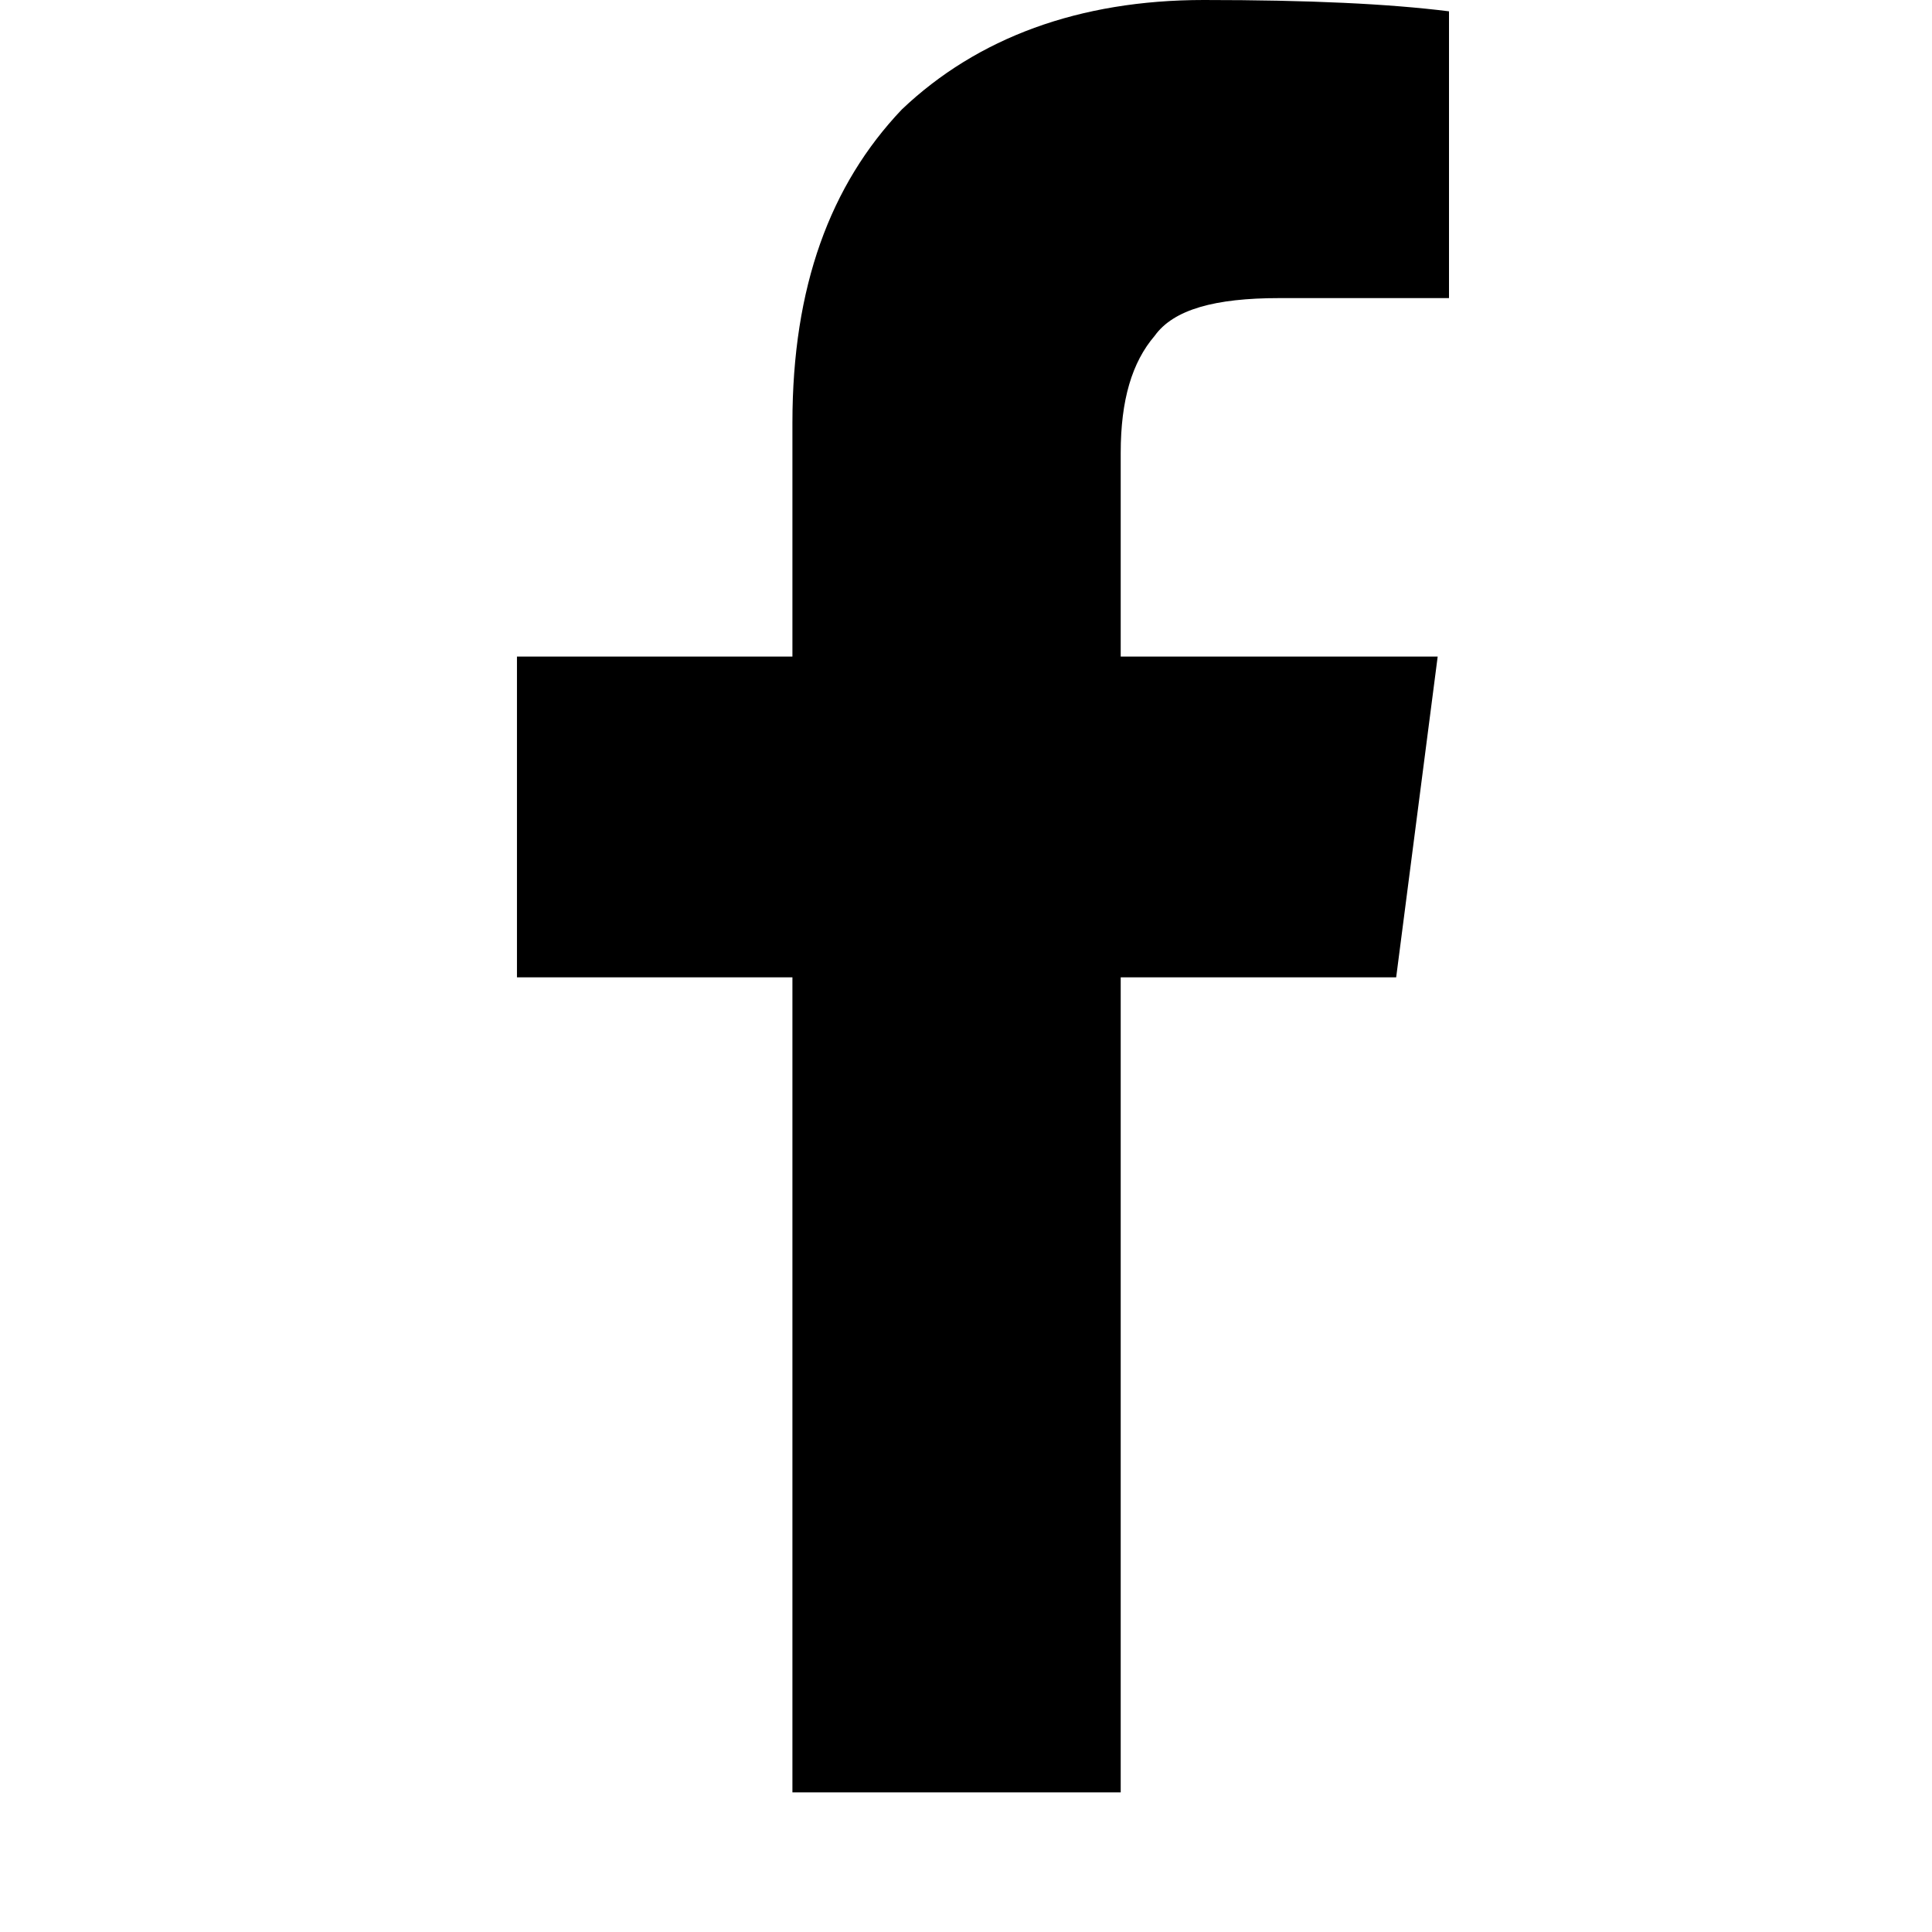
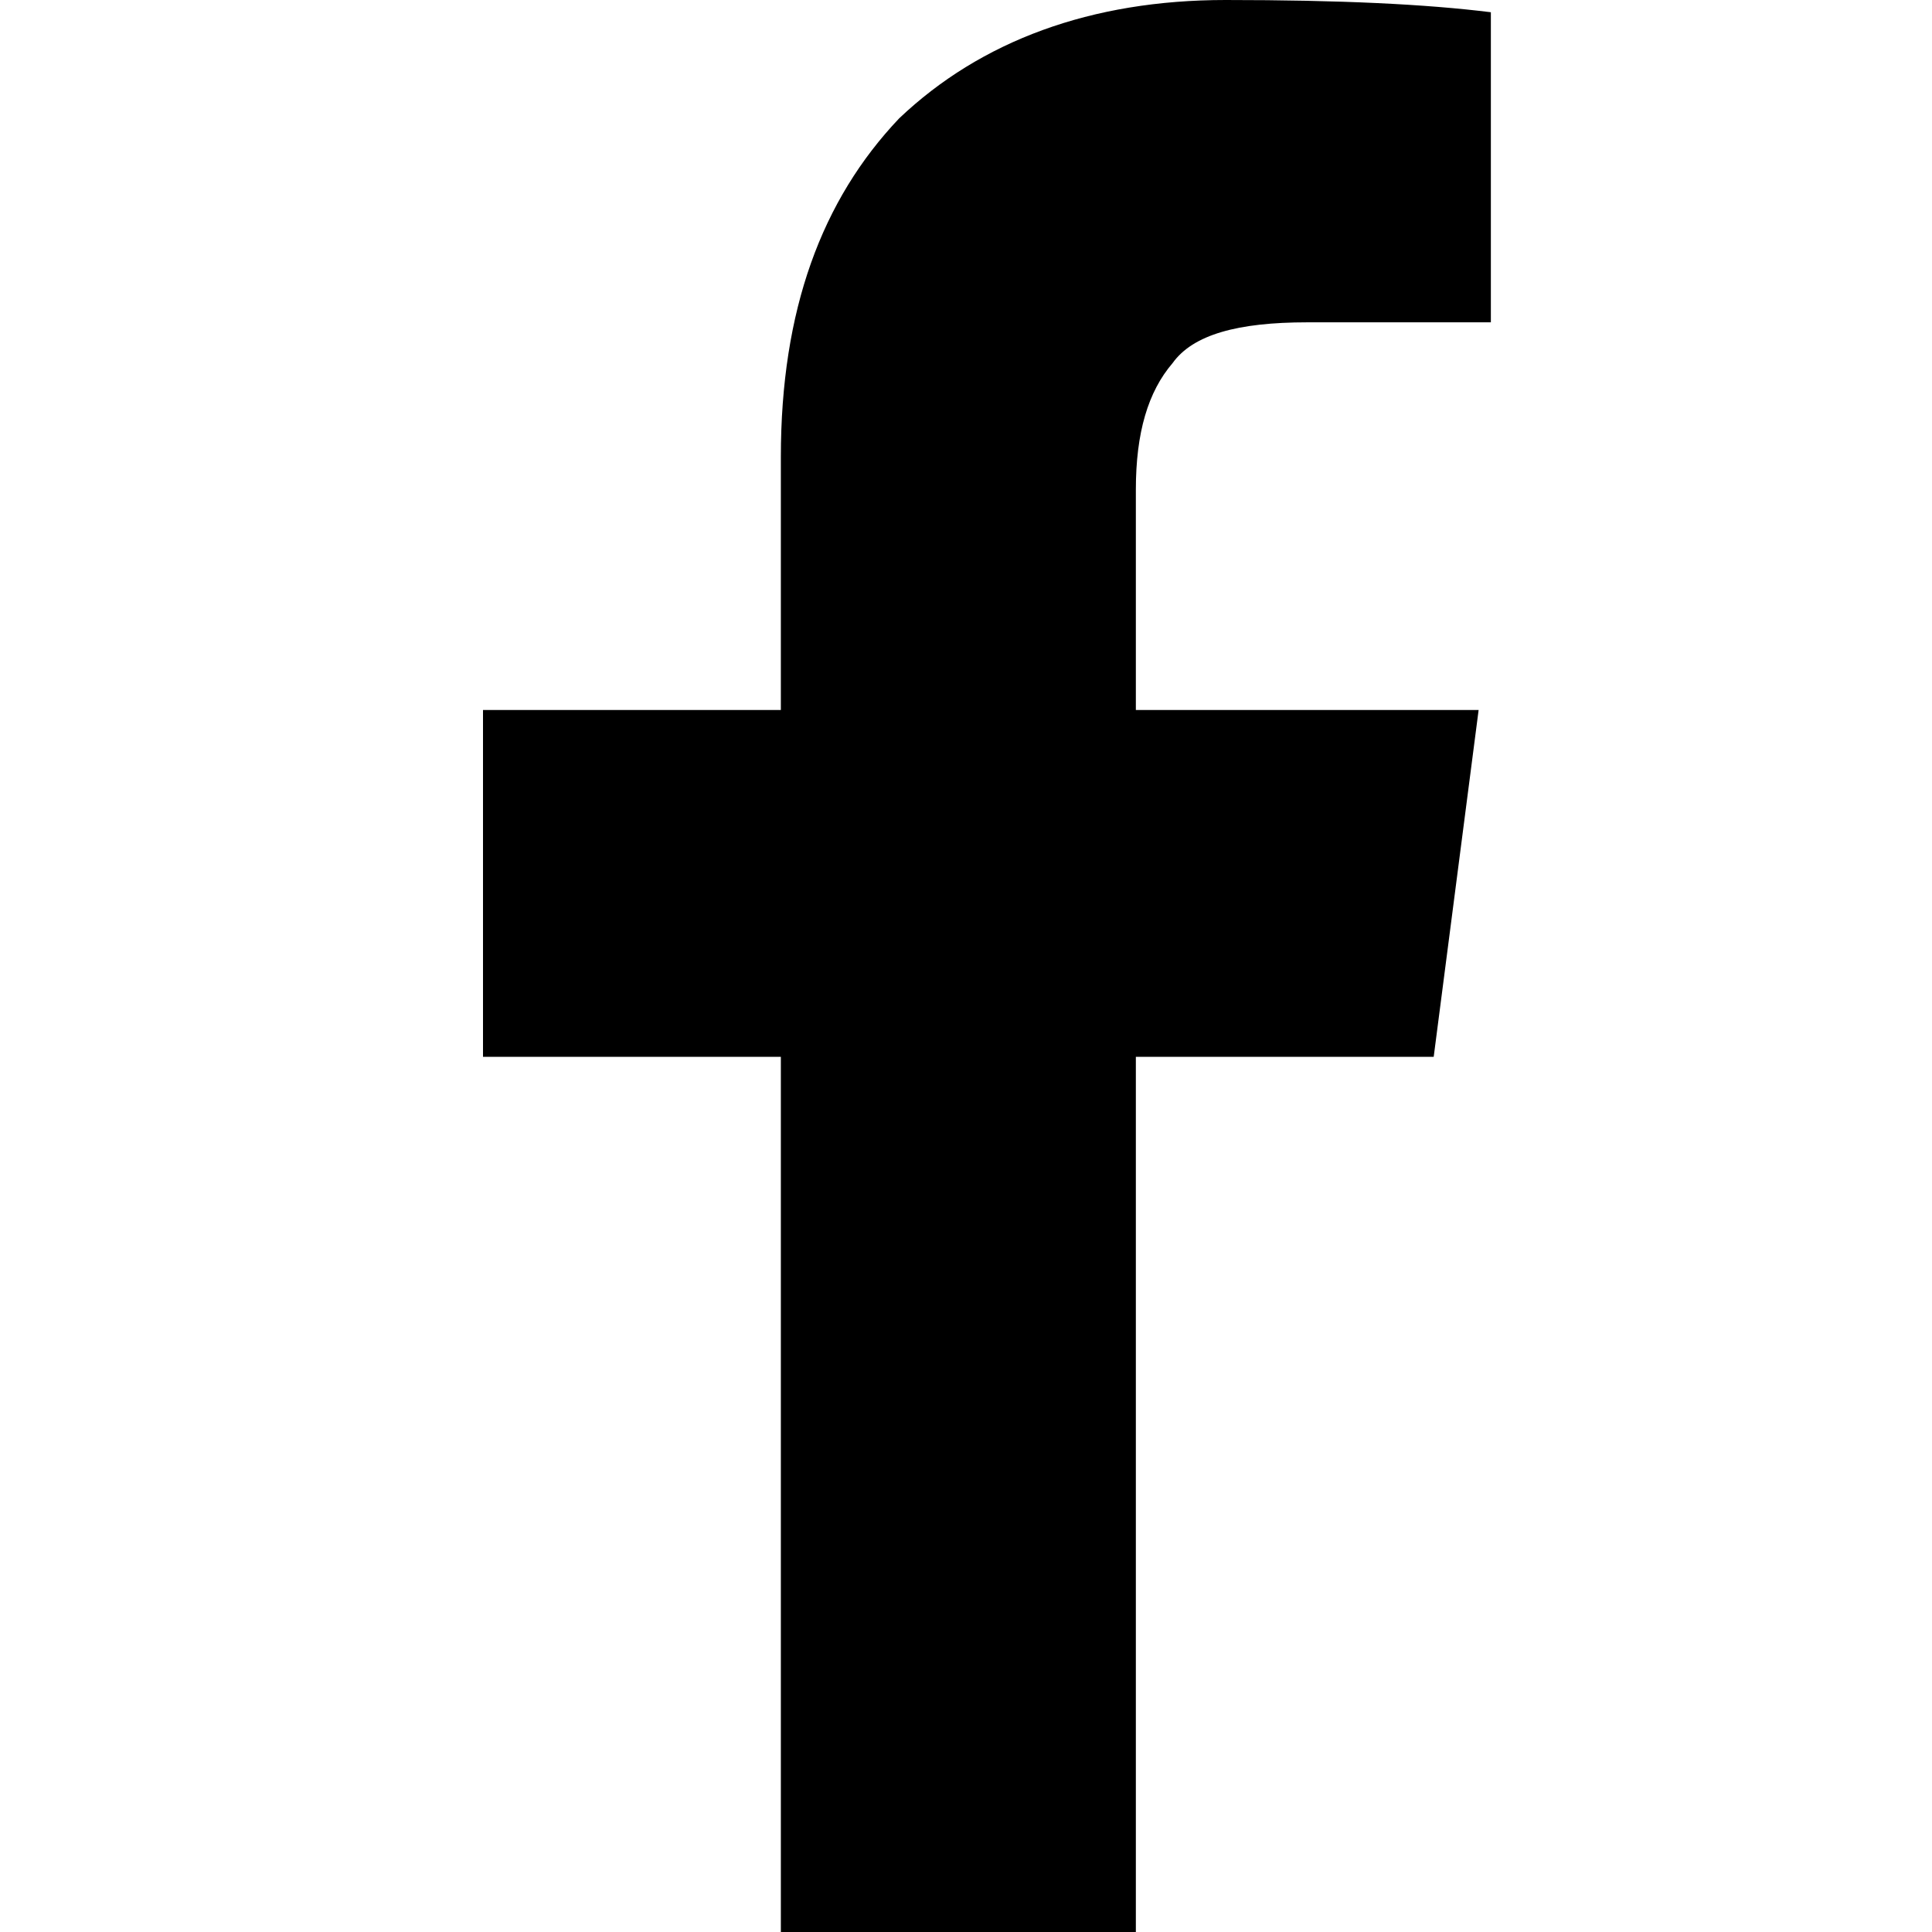
- <svg xmlns="http://www.w3.org/2000/svg" viewBox="0 0 512 512">
-   <path d="m384 3l0 76-45 0c-17 0-28 3-33 10-6 7-9 17-9 31l0 54 84 0-11 85-73 0 0 216-87 0 0-216-73 0 0-85 73 0 0-62c0-36 10-63 29-83 20-19 47-29 80-29 28 0 49 1 65 3z" />
+ <svg xmlns="http://www.w3.org/2000/svg" viewBox="-6 0 24 24">
+   <path d="M12.52,0.152 L12.52,4.004 L10.239,4.004 C9.377,4.004 8.82,4.156 8.566,4.511 C8.262,4.866 8.11,5.373 8.11,6.083 L8.11,8.82 L12.368,8.82 L11.81,13.128 L8.11,13.128 L8.11,24.077 L3.7,24.077 L3.7,13.128 L0,13.128 L0,8.82 L3.7,8.82 L3.7,5.677 C3.7,3.852 4.207,2.484 5.17,1.47 C6.184,0.507 7.553,0 9.225,0 C10.645,0 11.709,0.051 12.52,0.152 Z" id="Shape" />
</svg>
